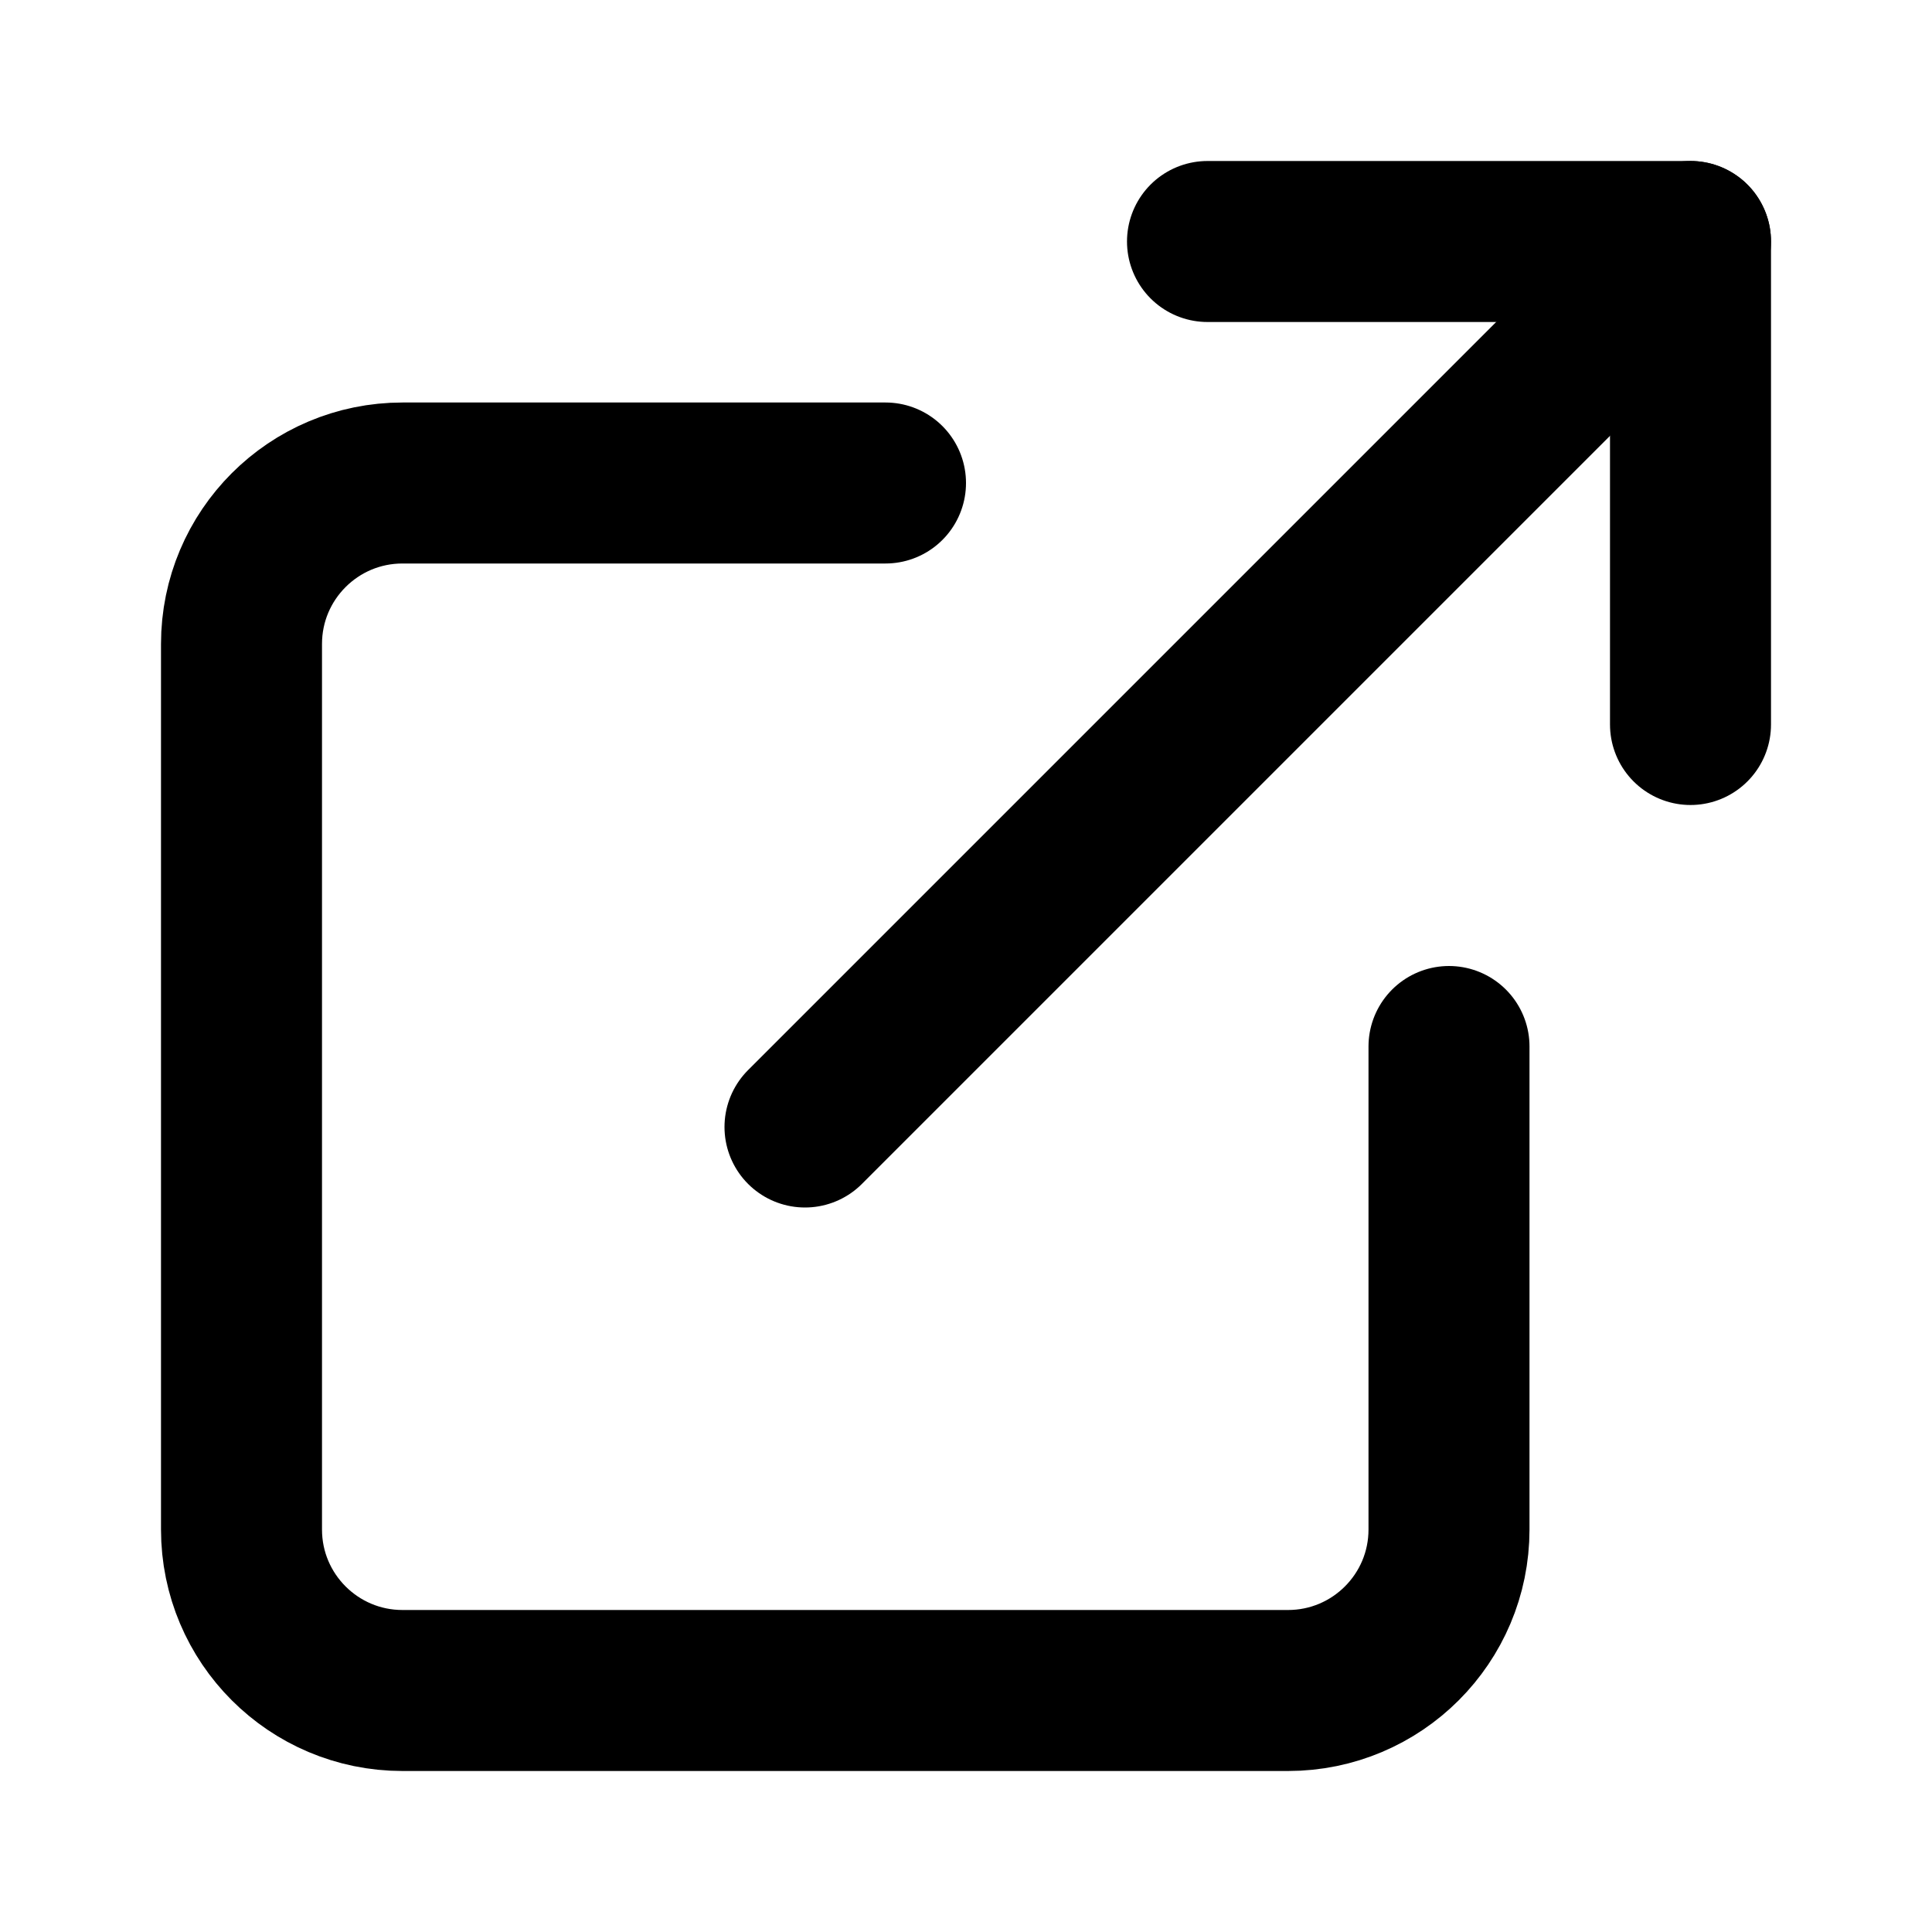
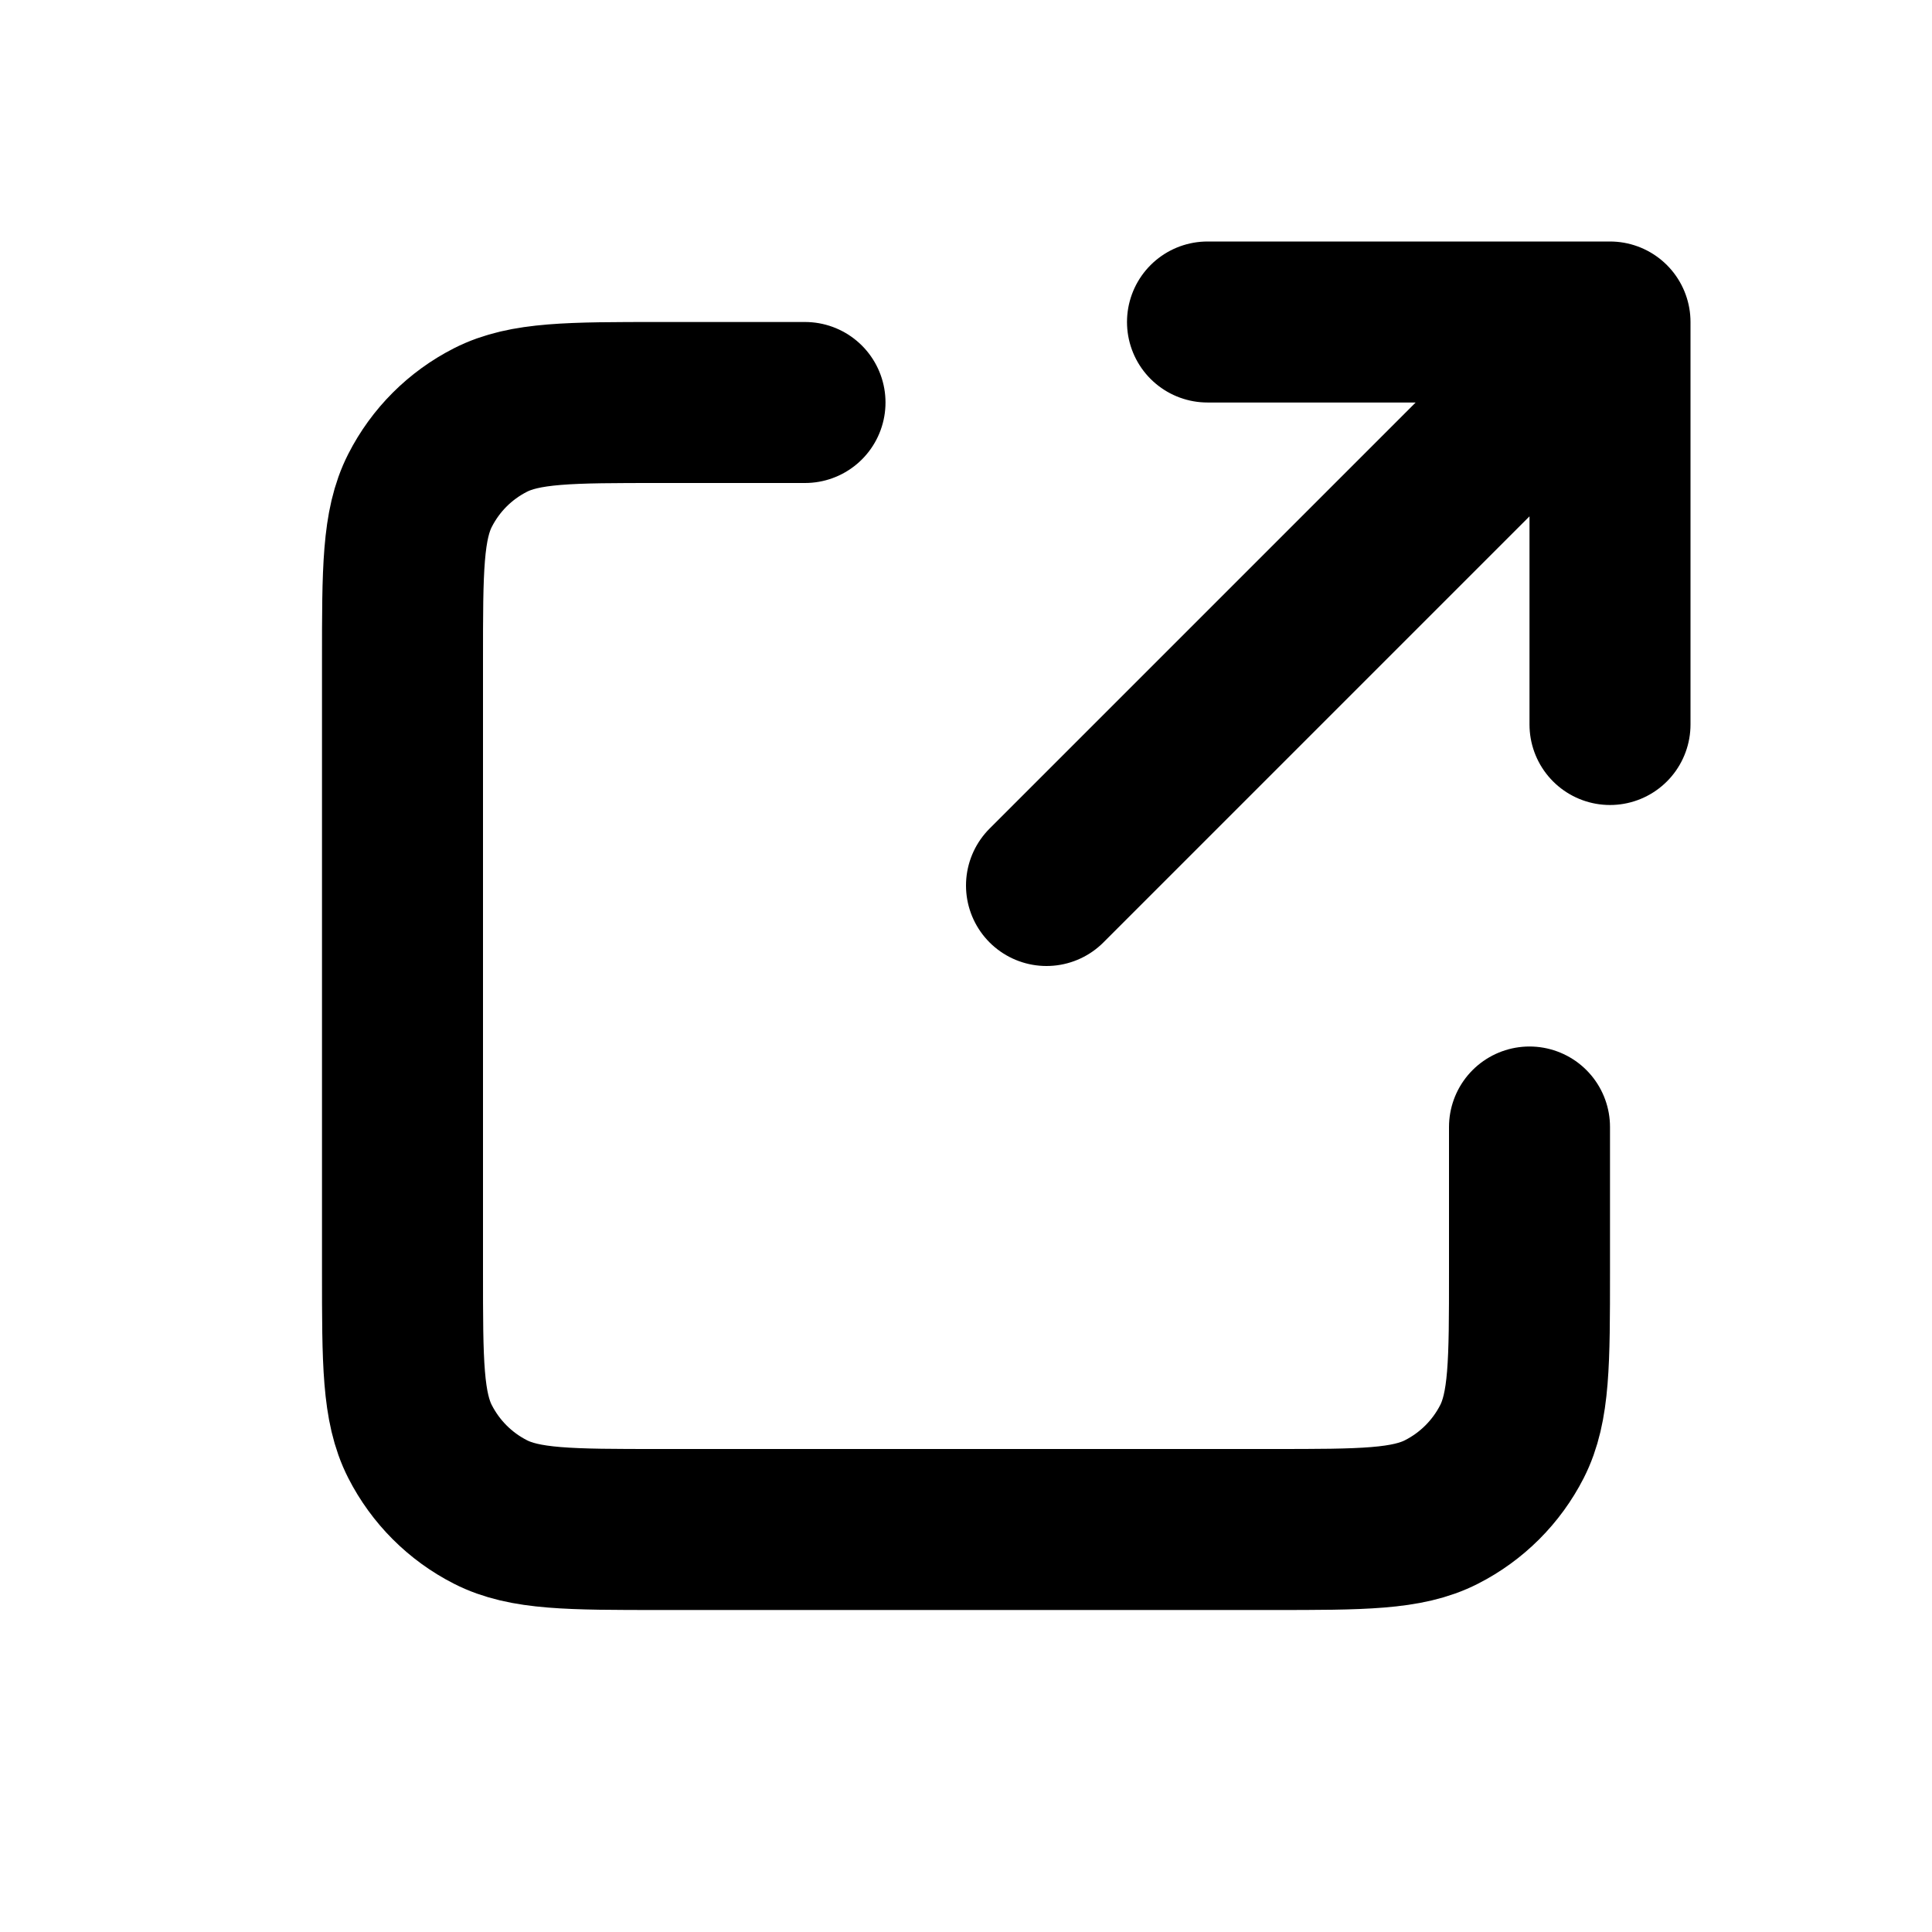
- <svg xmlns="http://www.w3.org/2000/svg" viewBox="0 0 24 24" fill="none" stroke="currentColor" stroke-width="2" stroke-linecap="round" stroke-linejoin="round" class="feather feather-external-link">
-   <path d="M18 13v6a2 2 0 0 1-2 2H5a2 2 0 0 1-2-2V8a2 2 0 0 1 2-2h6" />
-   <polyline points="15 3 21 3 21 9" />
-   <line x1="10" y1="14" x2="21" y2="3" />
+ <svg xmlns="http://www.w3.org/2000/svg" viewBox="0 0 24 24" fill="none" stroke="#016fb9">
+   <g id="SVGRepo_bgCarrier" stroke-width="0" />
+   <g id="SVGRepo_tracerCarrier" stroke-linecap="round" stroke-linejoin="round" />
+   <g id="SVGRepo_iconCarrier">
+     <g id="Interface / External_Link">
+       <path id="Vector" d="M10 5H8.2C7.08 5 6.52 5 6.092 5.218C5.715 5.41 5.41 5.715 5.218 6.092C5 6.52 5 7.08 5 8.2V15.8C5 16.92 5 17.48 5.218 17.908C5.41 18.284 5.715 18.59 6.092 18.782C6.519 19 7.079 19 8.197 19H15.803C16.921 19 17.48 19 17.907 18.782C18.284 18.59 18.59 18.284 18.782 17.908C19 17.48 19 16.921 19 15.803V14M20 9V4M20 4H15M20 4L13 11" stroke="#000000" stroke-width="2" stroke-linecap="round" stroke-linejoin="round" />
+     </g>
+   </g>
</svg>
